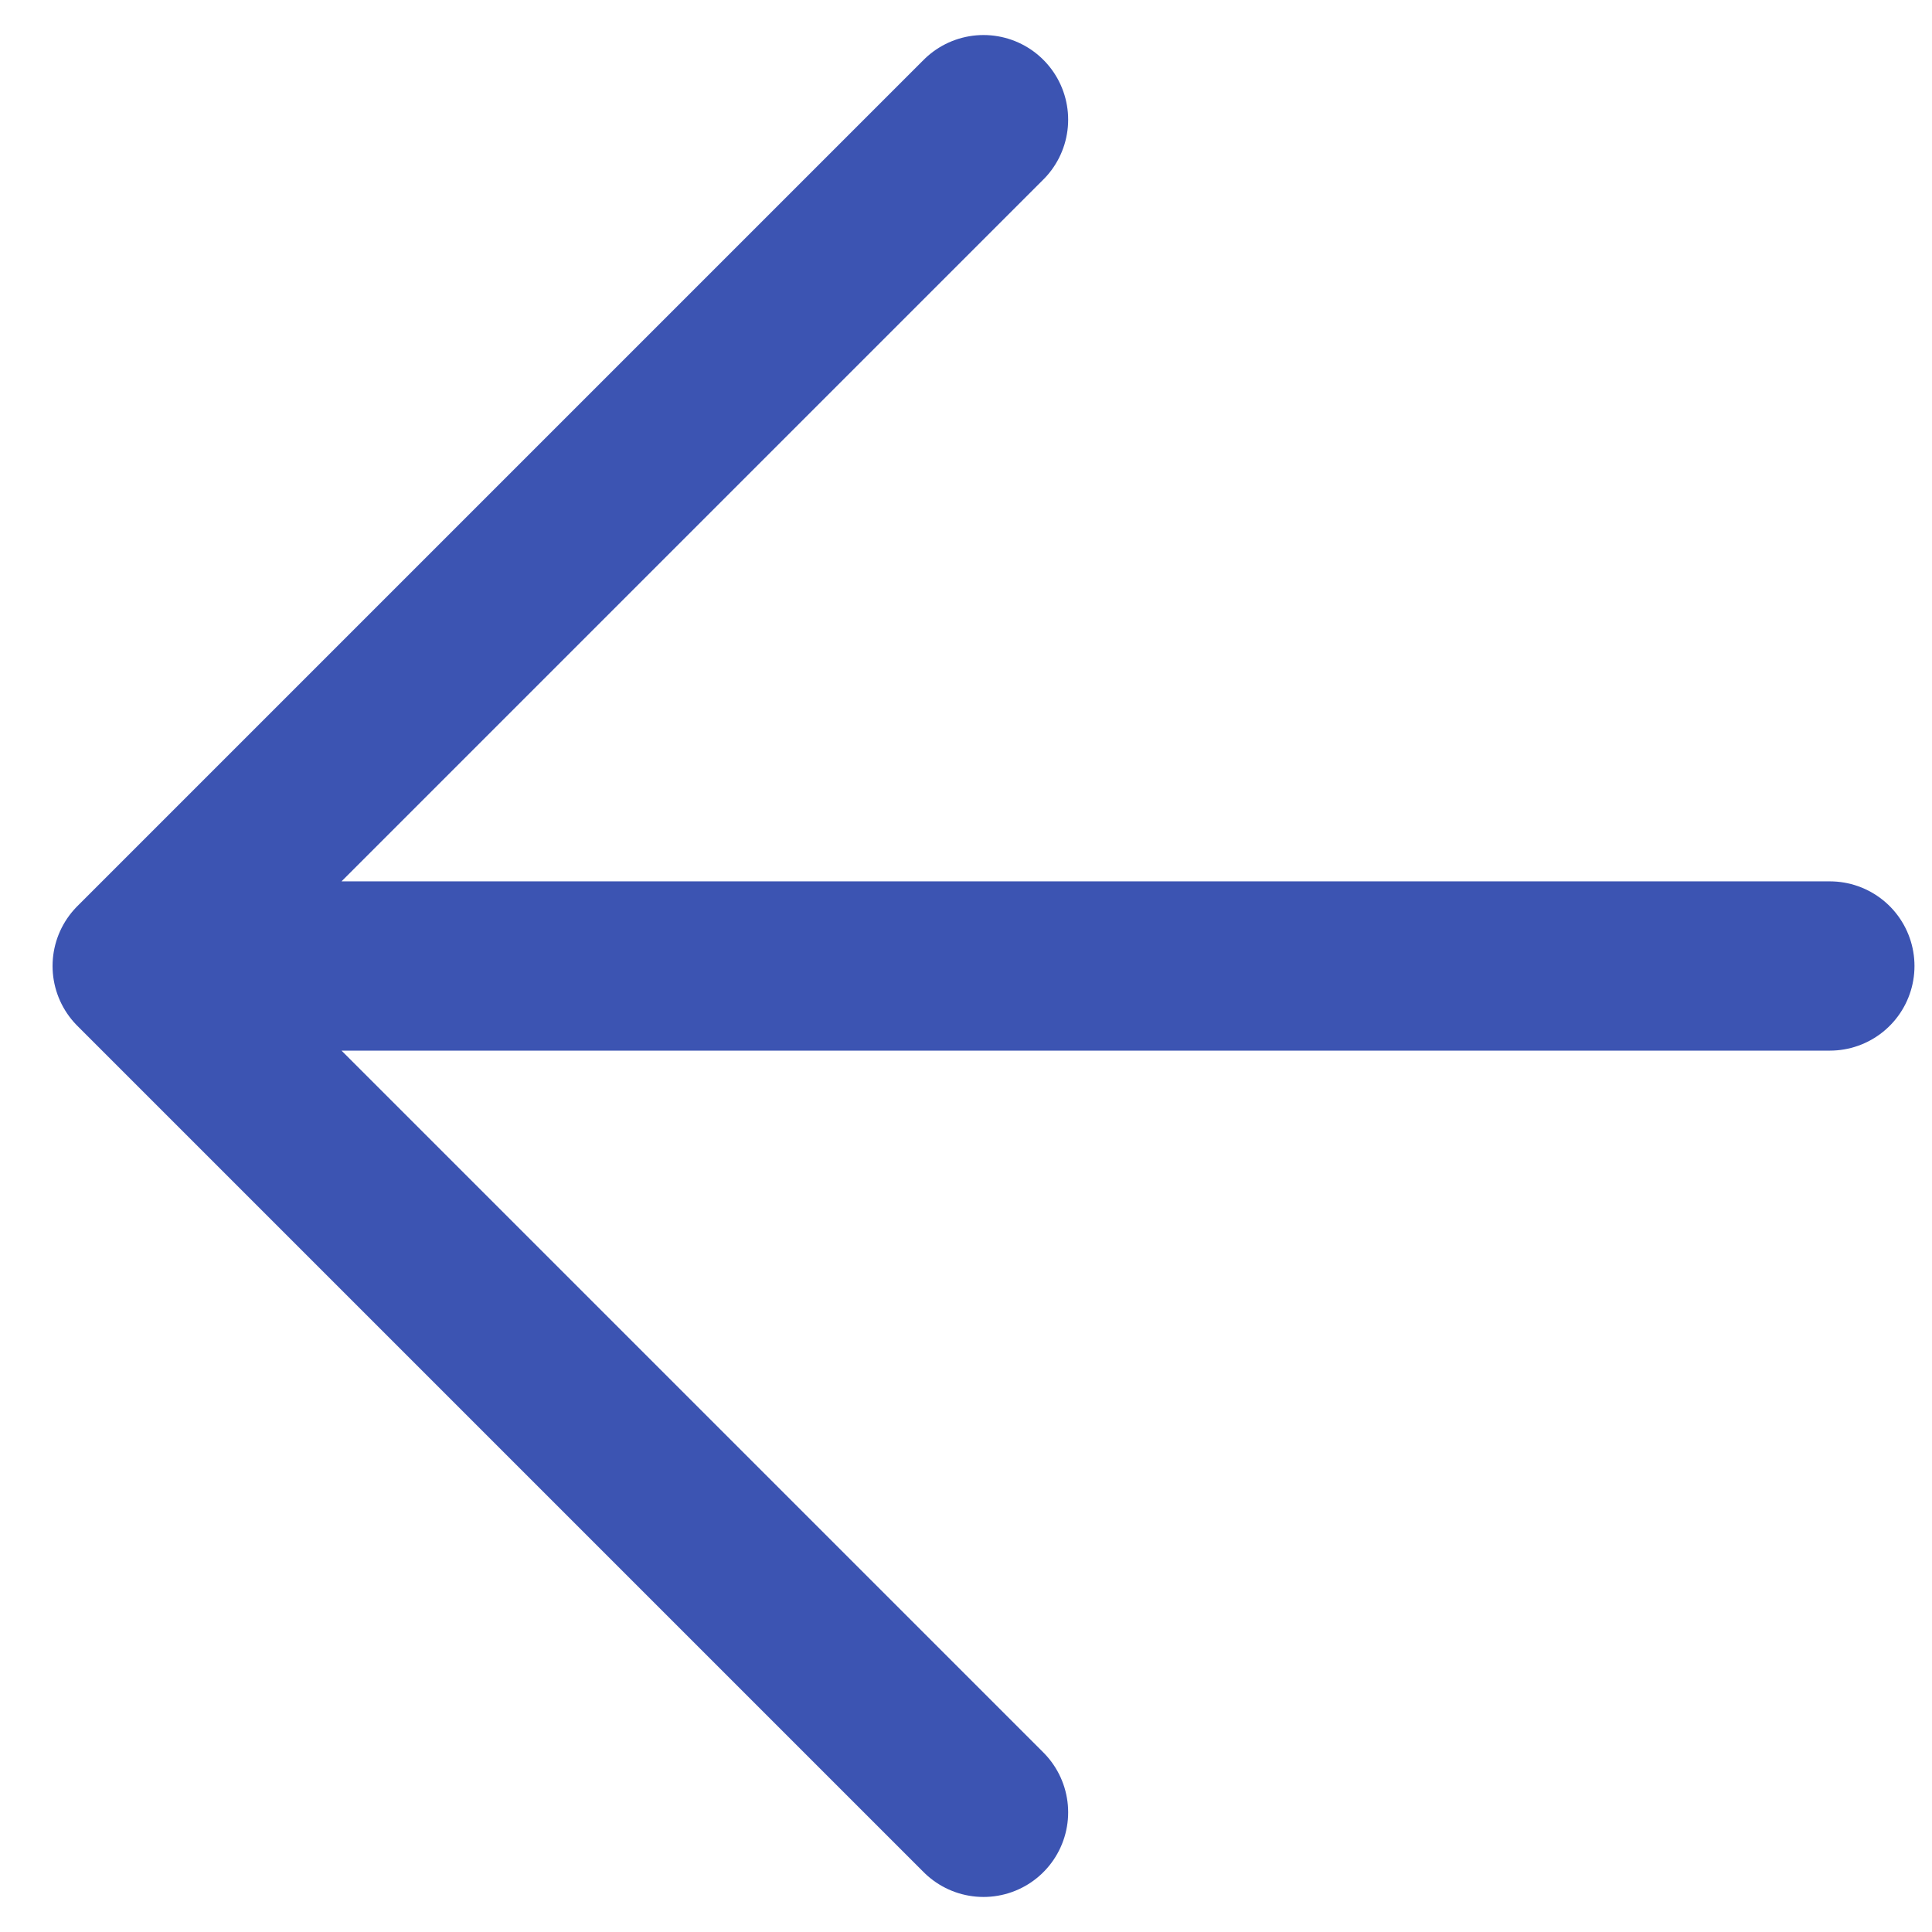
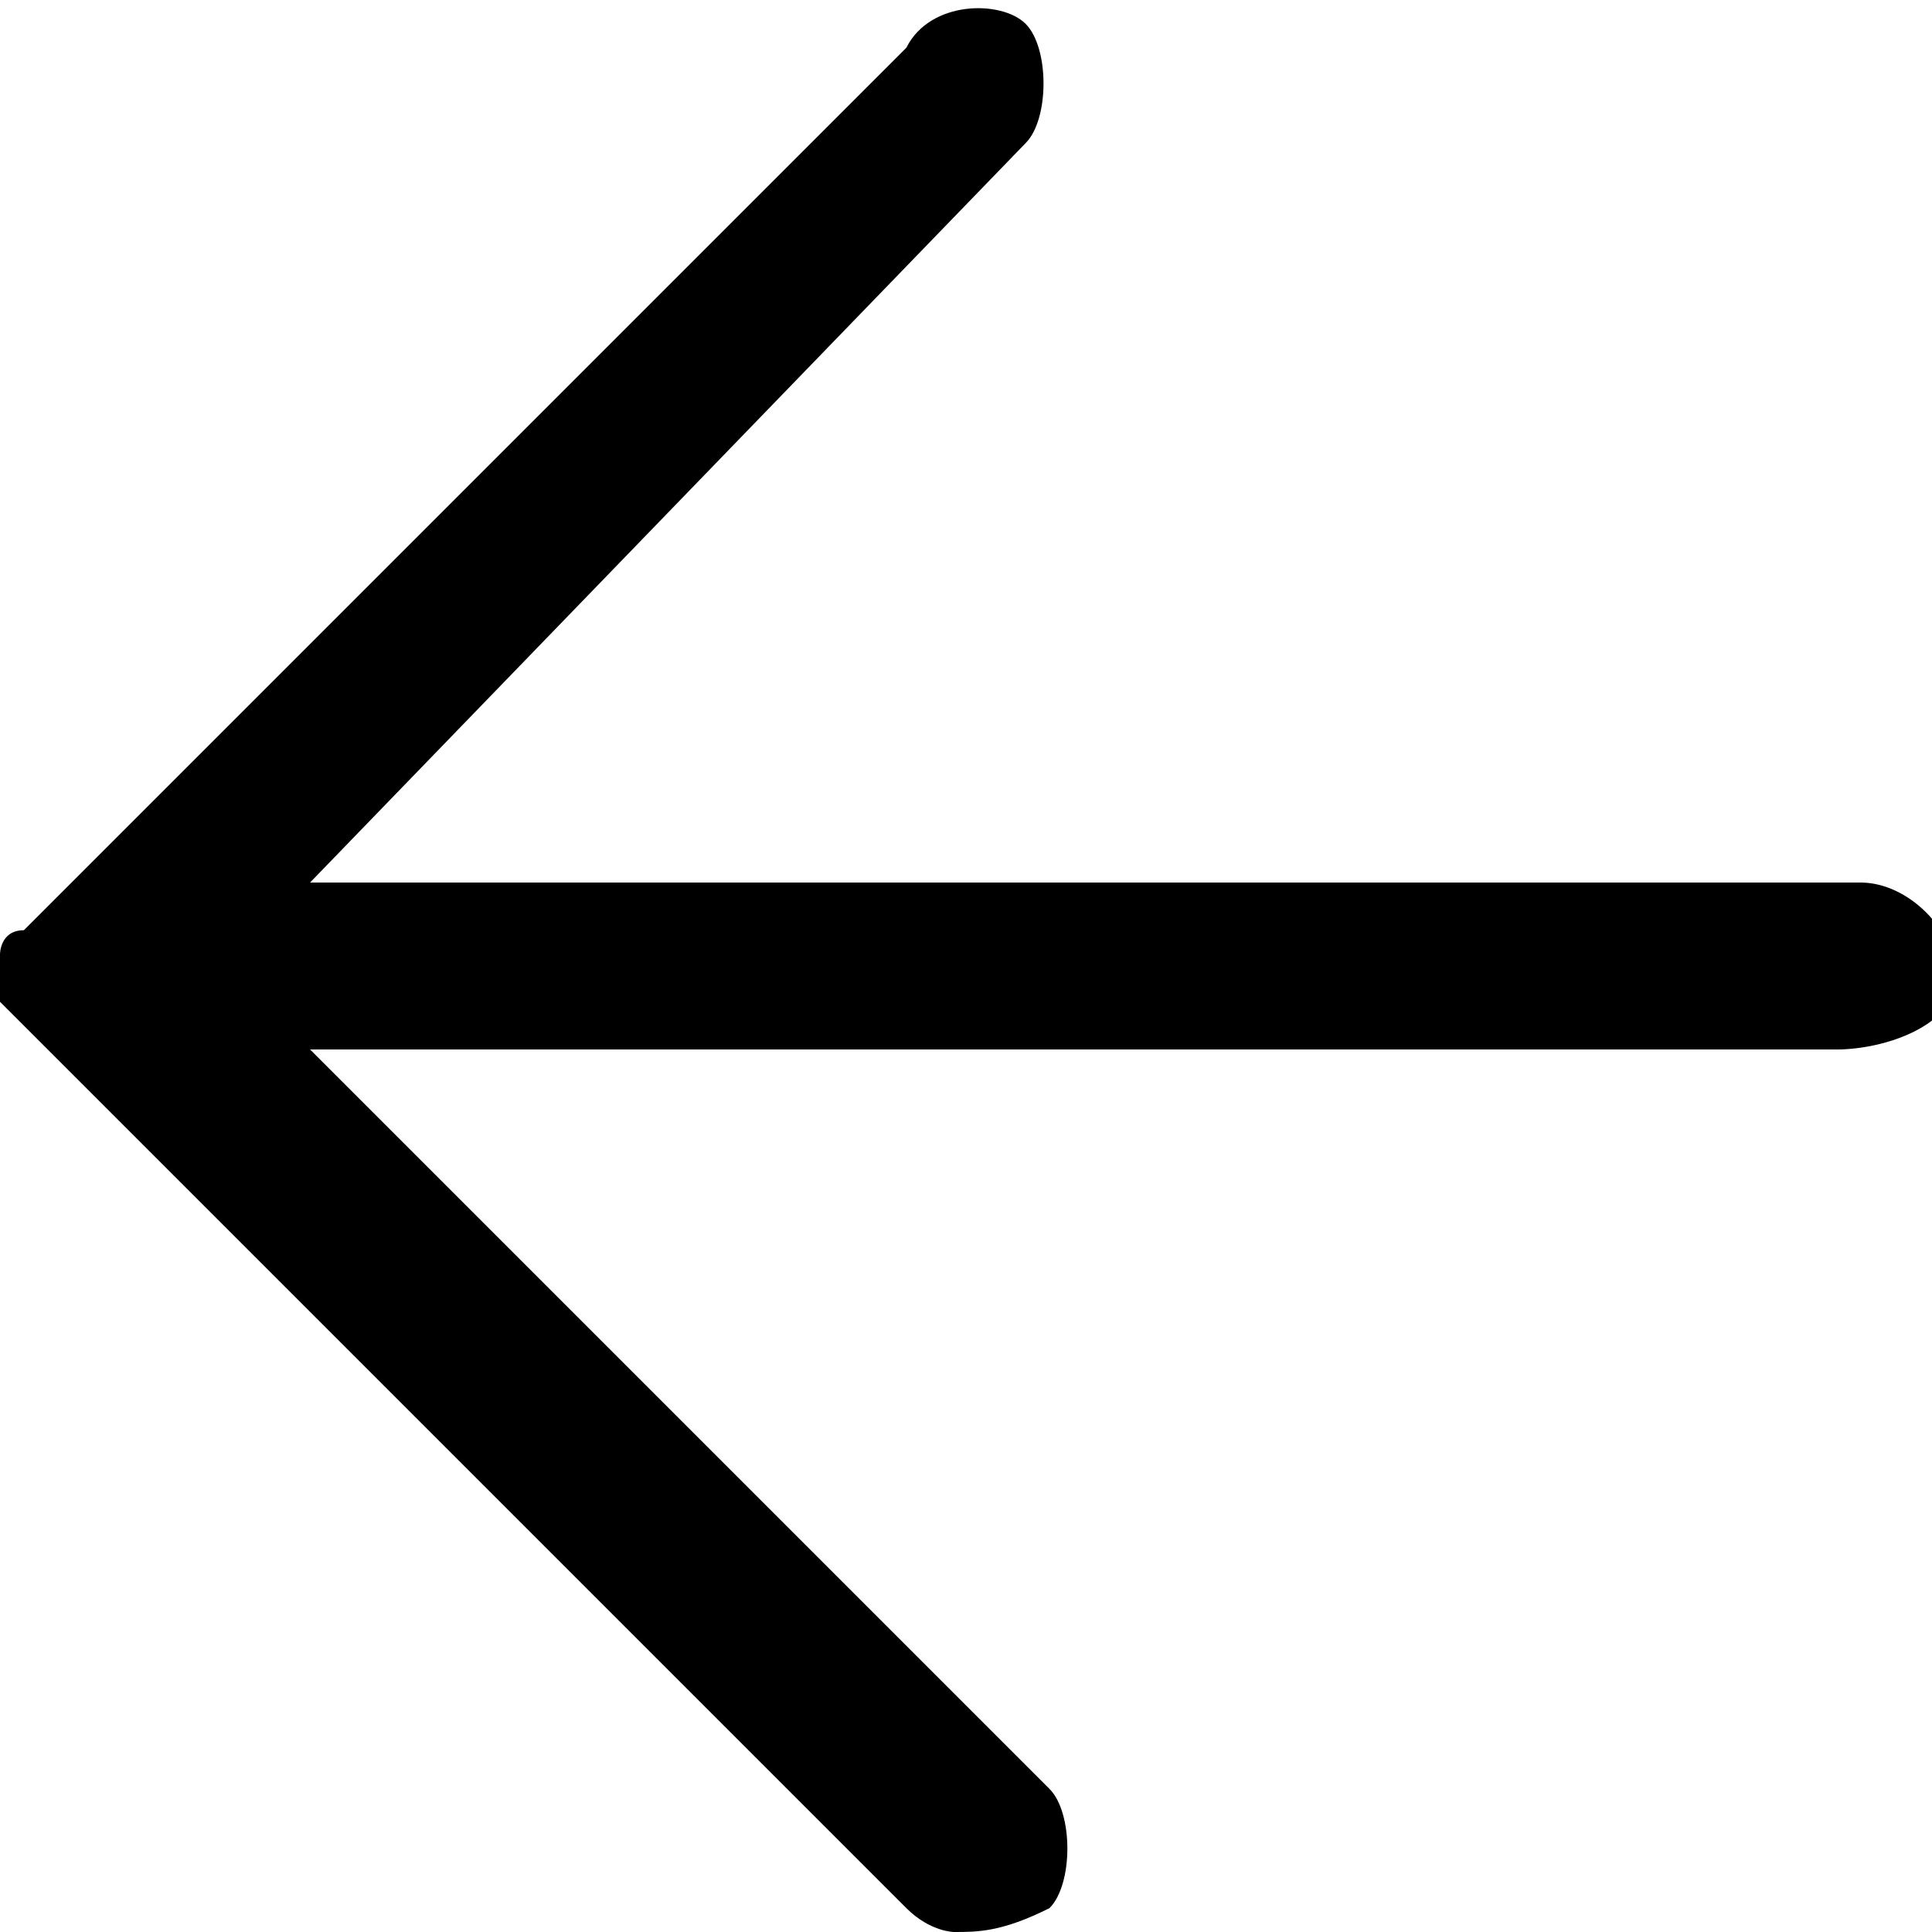
- <svg xmlns="http://www.w3.org/2000/svg" width="8.4" height="8.4" viewBox="0 0 11.207 11.414">
-   <path id="Path_2014" data-name="Path 2014" d="M102,657H92m0,0,5,5m-5-5,5-5" transform="translate(-91.293 -651.293)" fill="none" stroke="#3c54b2" stroke-linecap="round" stroke-linejoin="round" stroke-width="1" />
+ <svg xmlns="http://www.w3.org/2000/svg" viewBox="0 0 8.1 8.1" xml:space="preserve">
+   <path d="M4 8.1s-.1 0-.2-.1L.1 4.3 0 4.2V4s0-.1.1-.1L3.8.2c.1-.2.4-.2.5-.1s.1.4 0 .5l-3 3.1h6.5c.2 0 .4.2.4.4s-.3.3-.5.3H1.3l3.1 3.1c.1.1.1.4 0 .5-.2.1-.3.1-.4.1z" />
</svg>
